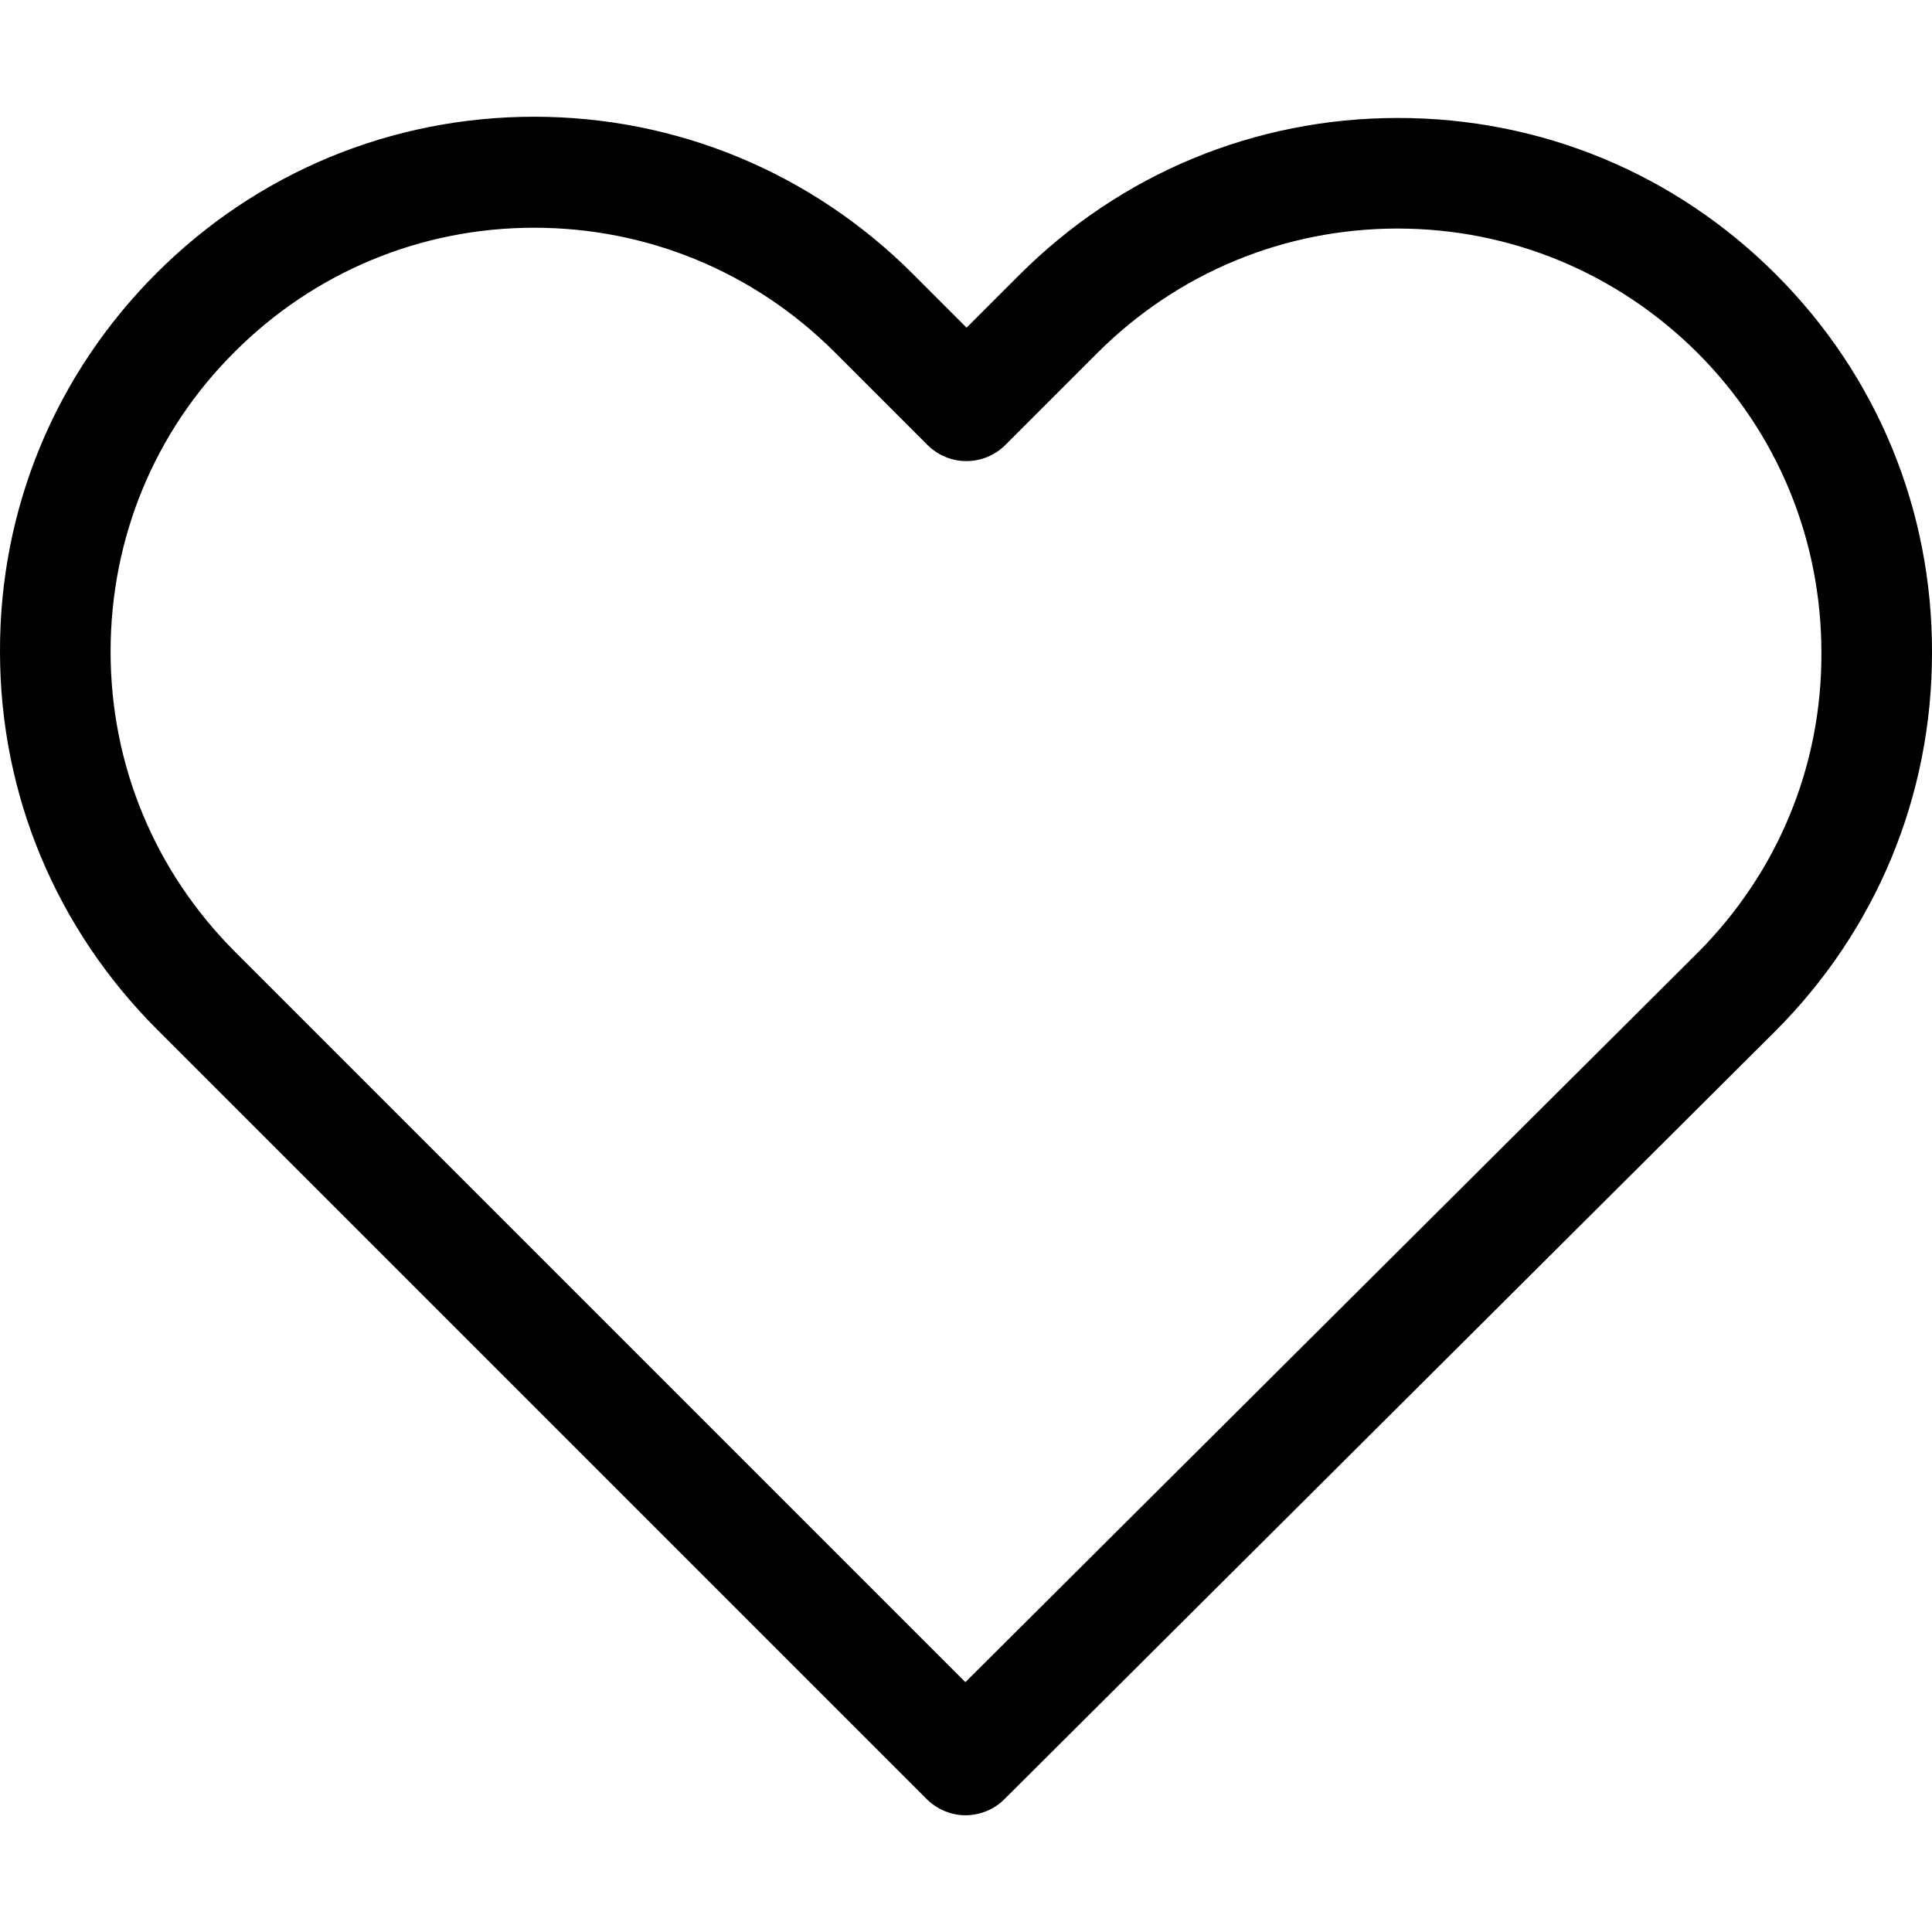
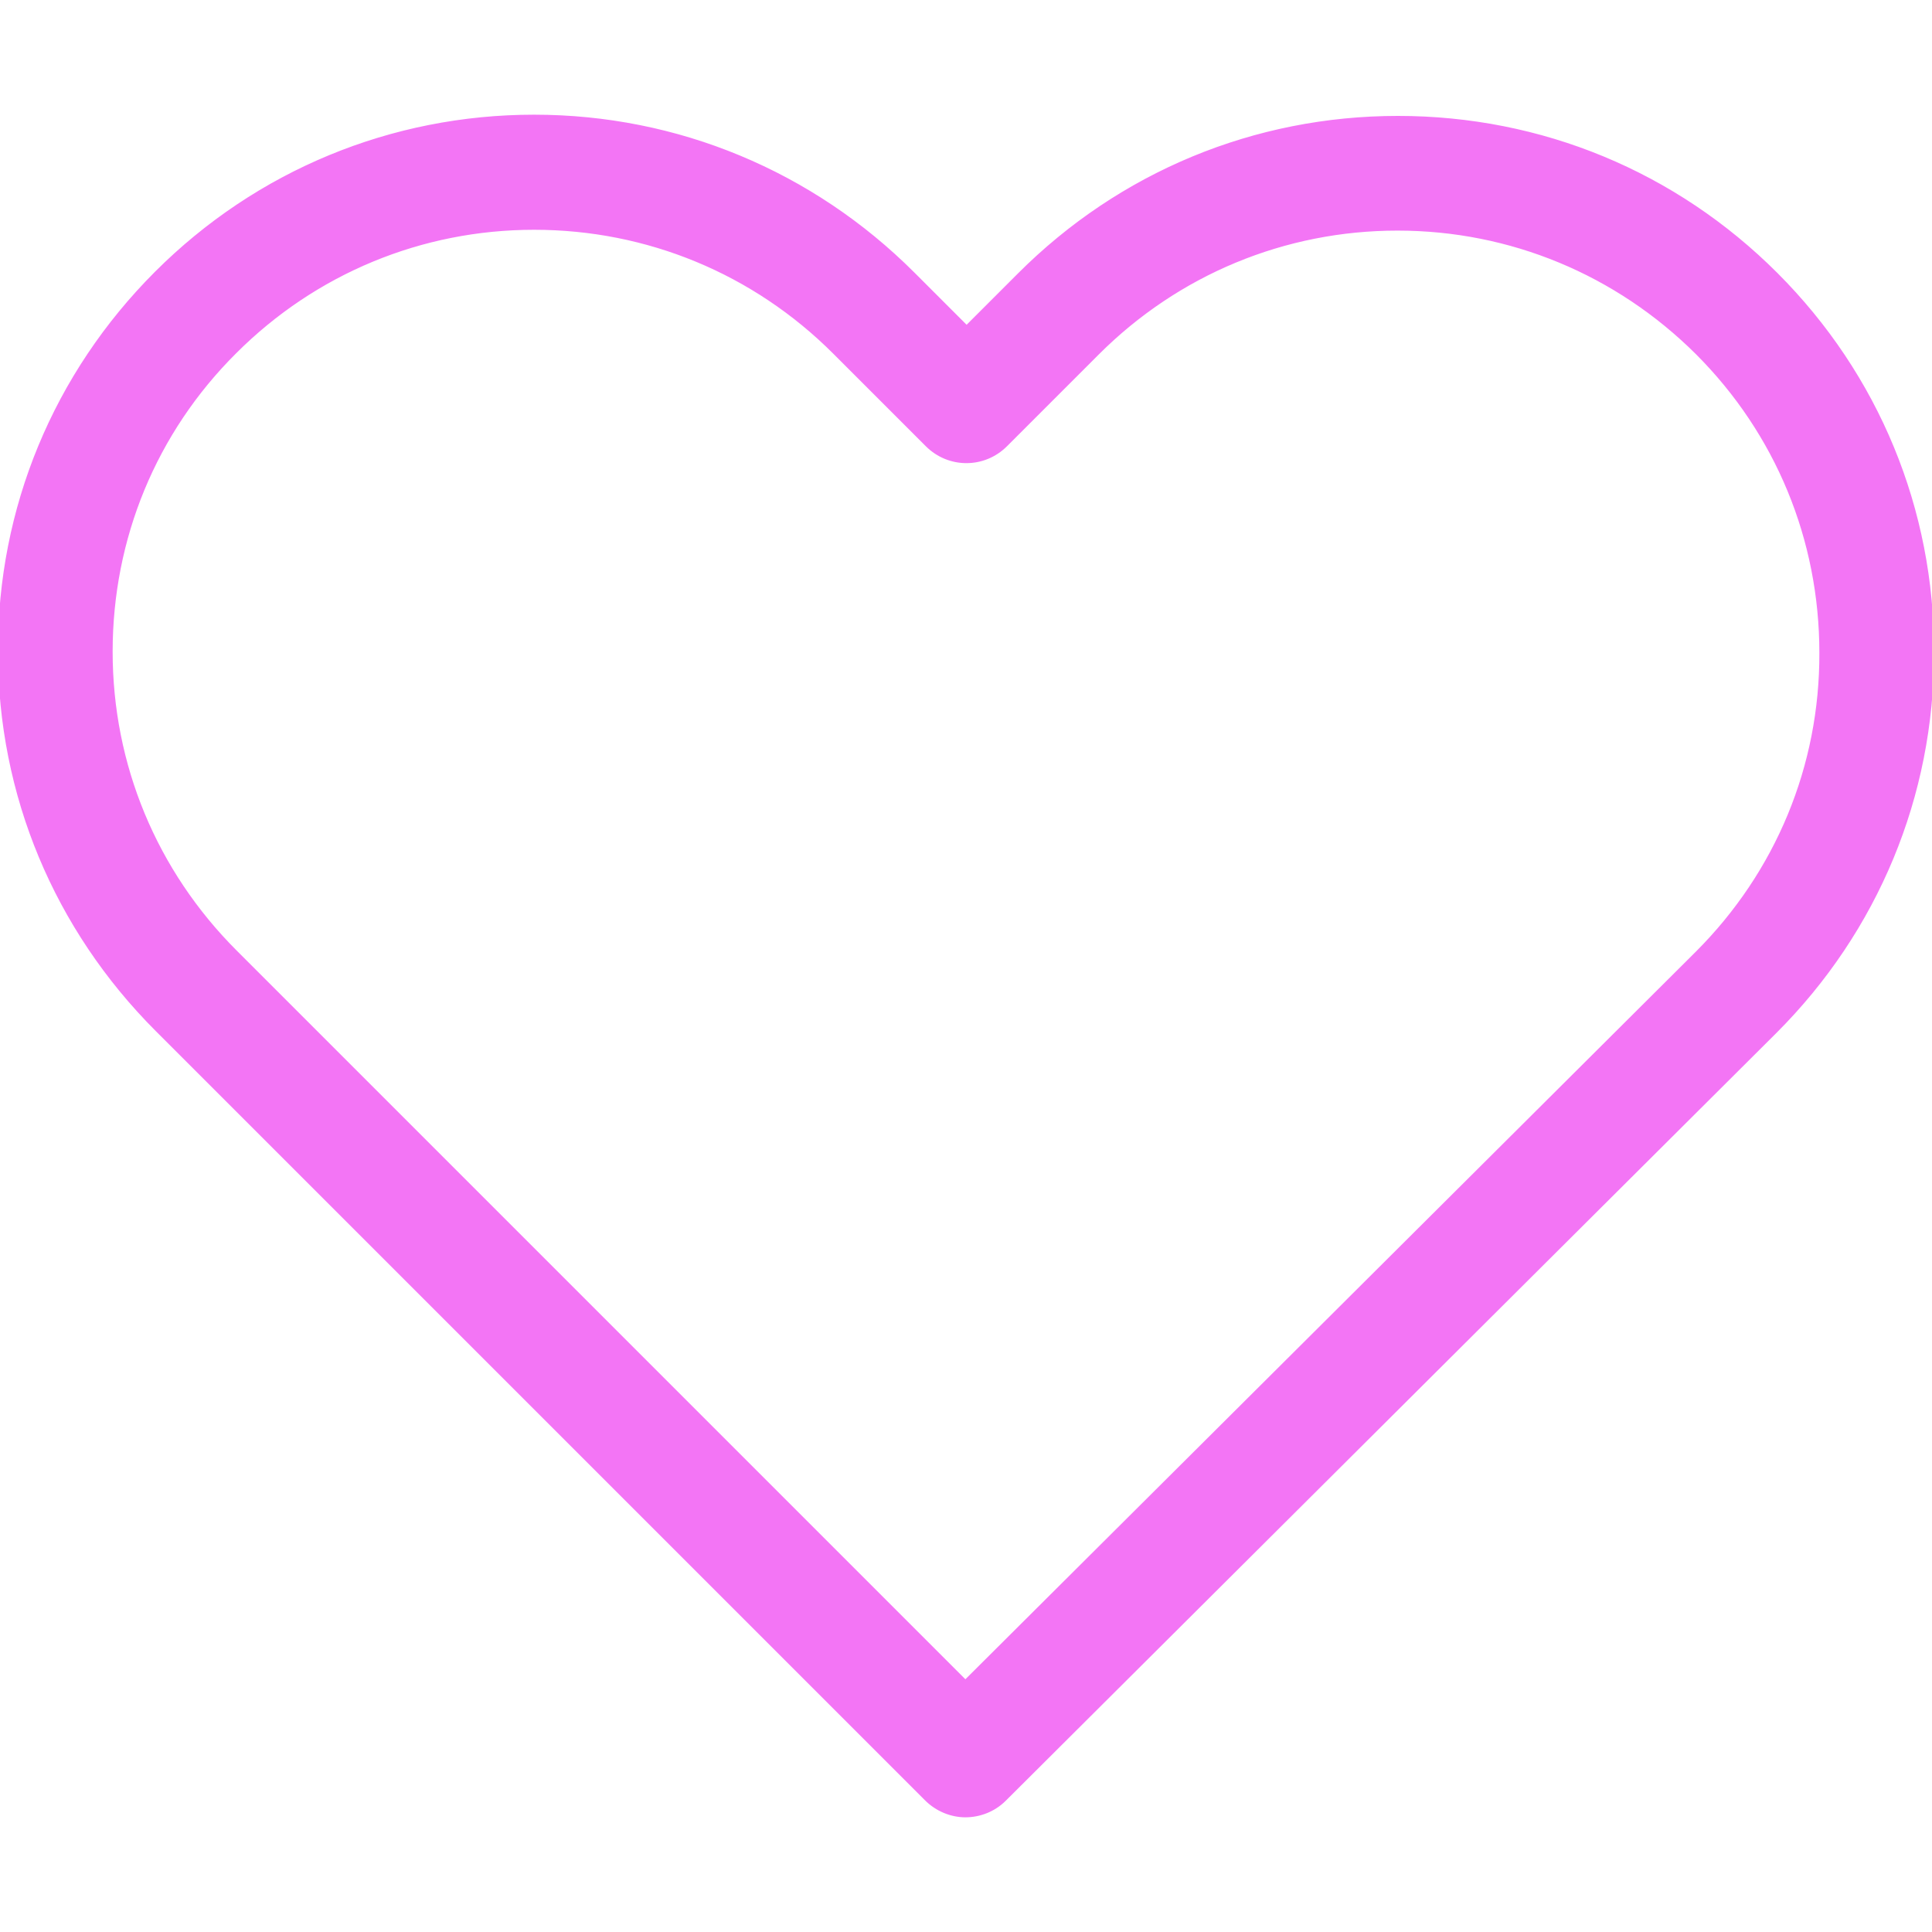
- <svg xmlns="http://www.w3.org/2000/svg" fill="#000000" height="64px" width="64px" version="1.1" id="Capa_1" viewBox="0 0 471.701 471.701" xml:space="preserve">
+ <svg xmlns="http://www.w3.org/2000/svg" fill="#f375f5" height="64px" width="64px" version="1.1" id="Capa_1" viewBox="0 0 471.701 471.701" xml:space="preserve" stroke="#f375f5" transform="matrix(1, 0, 0, 1, 0, 0)rotate(0)">
  <g id="SVGRepo_bgCarrier" stroke-width="0" />
-   <g id="SVGRepo_tracerCarrier" stroke-linecap="round" stroke-linejoin="round" />
+   <g id="SVGRepo_tracerCarrier" stroke-linecap="round" stroke-linejoin="round" stroke="#CCCCCC" stroke-width="0.943" />
  <g id="SVGRepo_iconCarrier">
    <g>
      <path d="M433.601,67.001c-24.7-24.7-57.4-38.2-92.3-38.2s-67.7,13.6-92.4,38.3l-12.9,12.9l-13.1-13.1 c-24.7-24.7-57.6-38.4-92.5-38.4c-34.8,0-67.6,13.6-92.2,38.2c-24.7,24.7-38.3,57.5-38.2,92.4c0,34.9,13.7,67.6,38.4,92.3 l187.8,187.8c2.6,2.6,6.1,4,9.5,4c3.4,0,6.9-1.3,9.5-3.9l188.2-187.5c24.7-24.7,38.3-57.5,38.3-92.4 C471.801,124.501,458.301,91.701,433.601,67.001z M414.401,232.701l-178.7,178l-178.3-178.3c-19.6-19.6-30.4-45.6-30.4-73.3 s10.7-53.7,30.3-73.2c19.5-19.5,45.5-30.3,73.1-30.3c27.7,0,53.8,10.8,73.4,30.4l22.6,22.6c5.3,5.3,13.8,5.3,19.1,0l22.4-22.4 c19.6-19.6,45.7-30.4,73.3-30.4c27.6,0,53.6,10.8,73.2,30.3c19.6,19.6,30.3,45.6,30.3,73.3 C444.801,187.101,434.001,213.101,414.401,232.701z" />
    </g>
  </g>
</svg>
